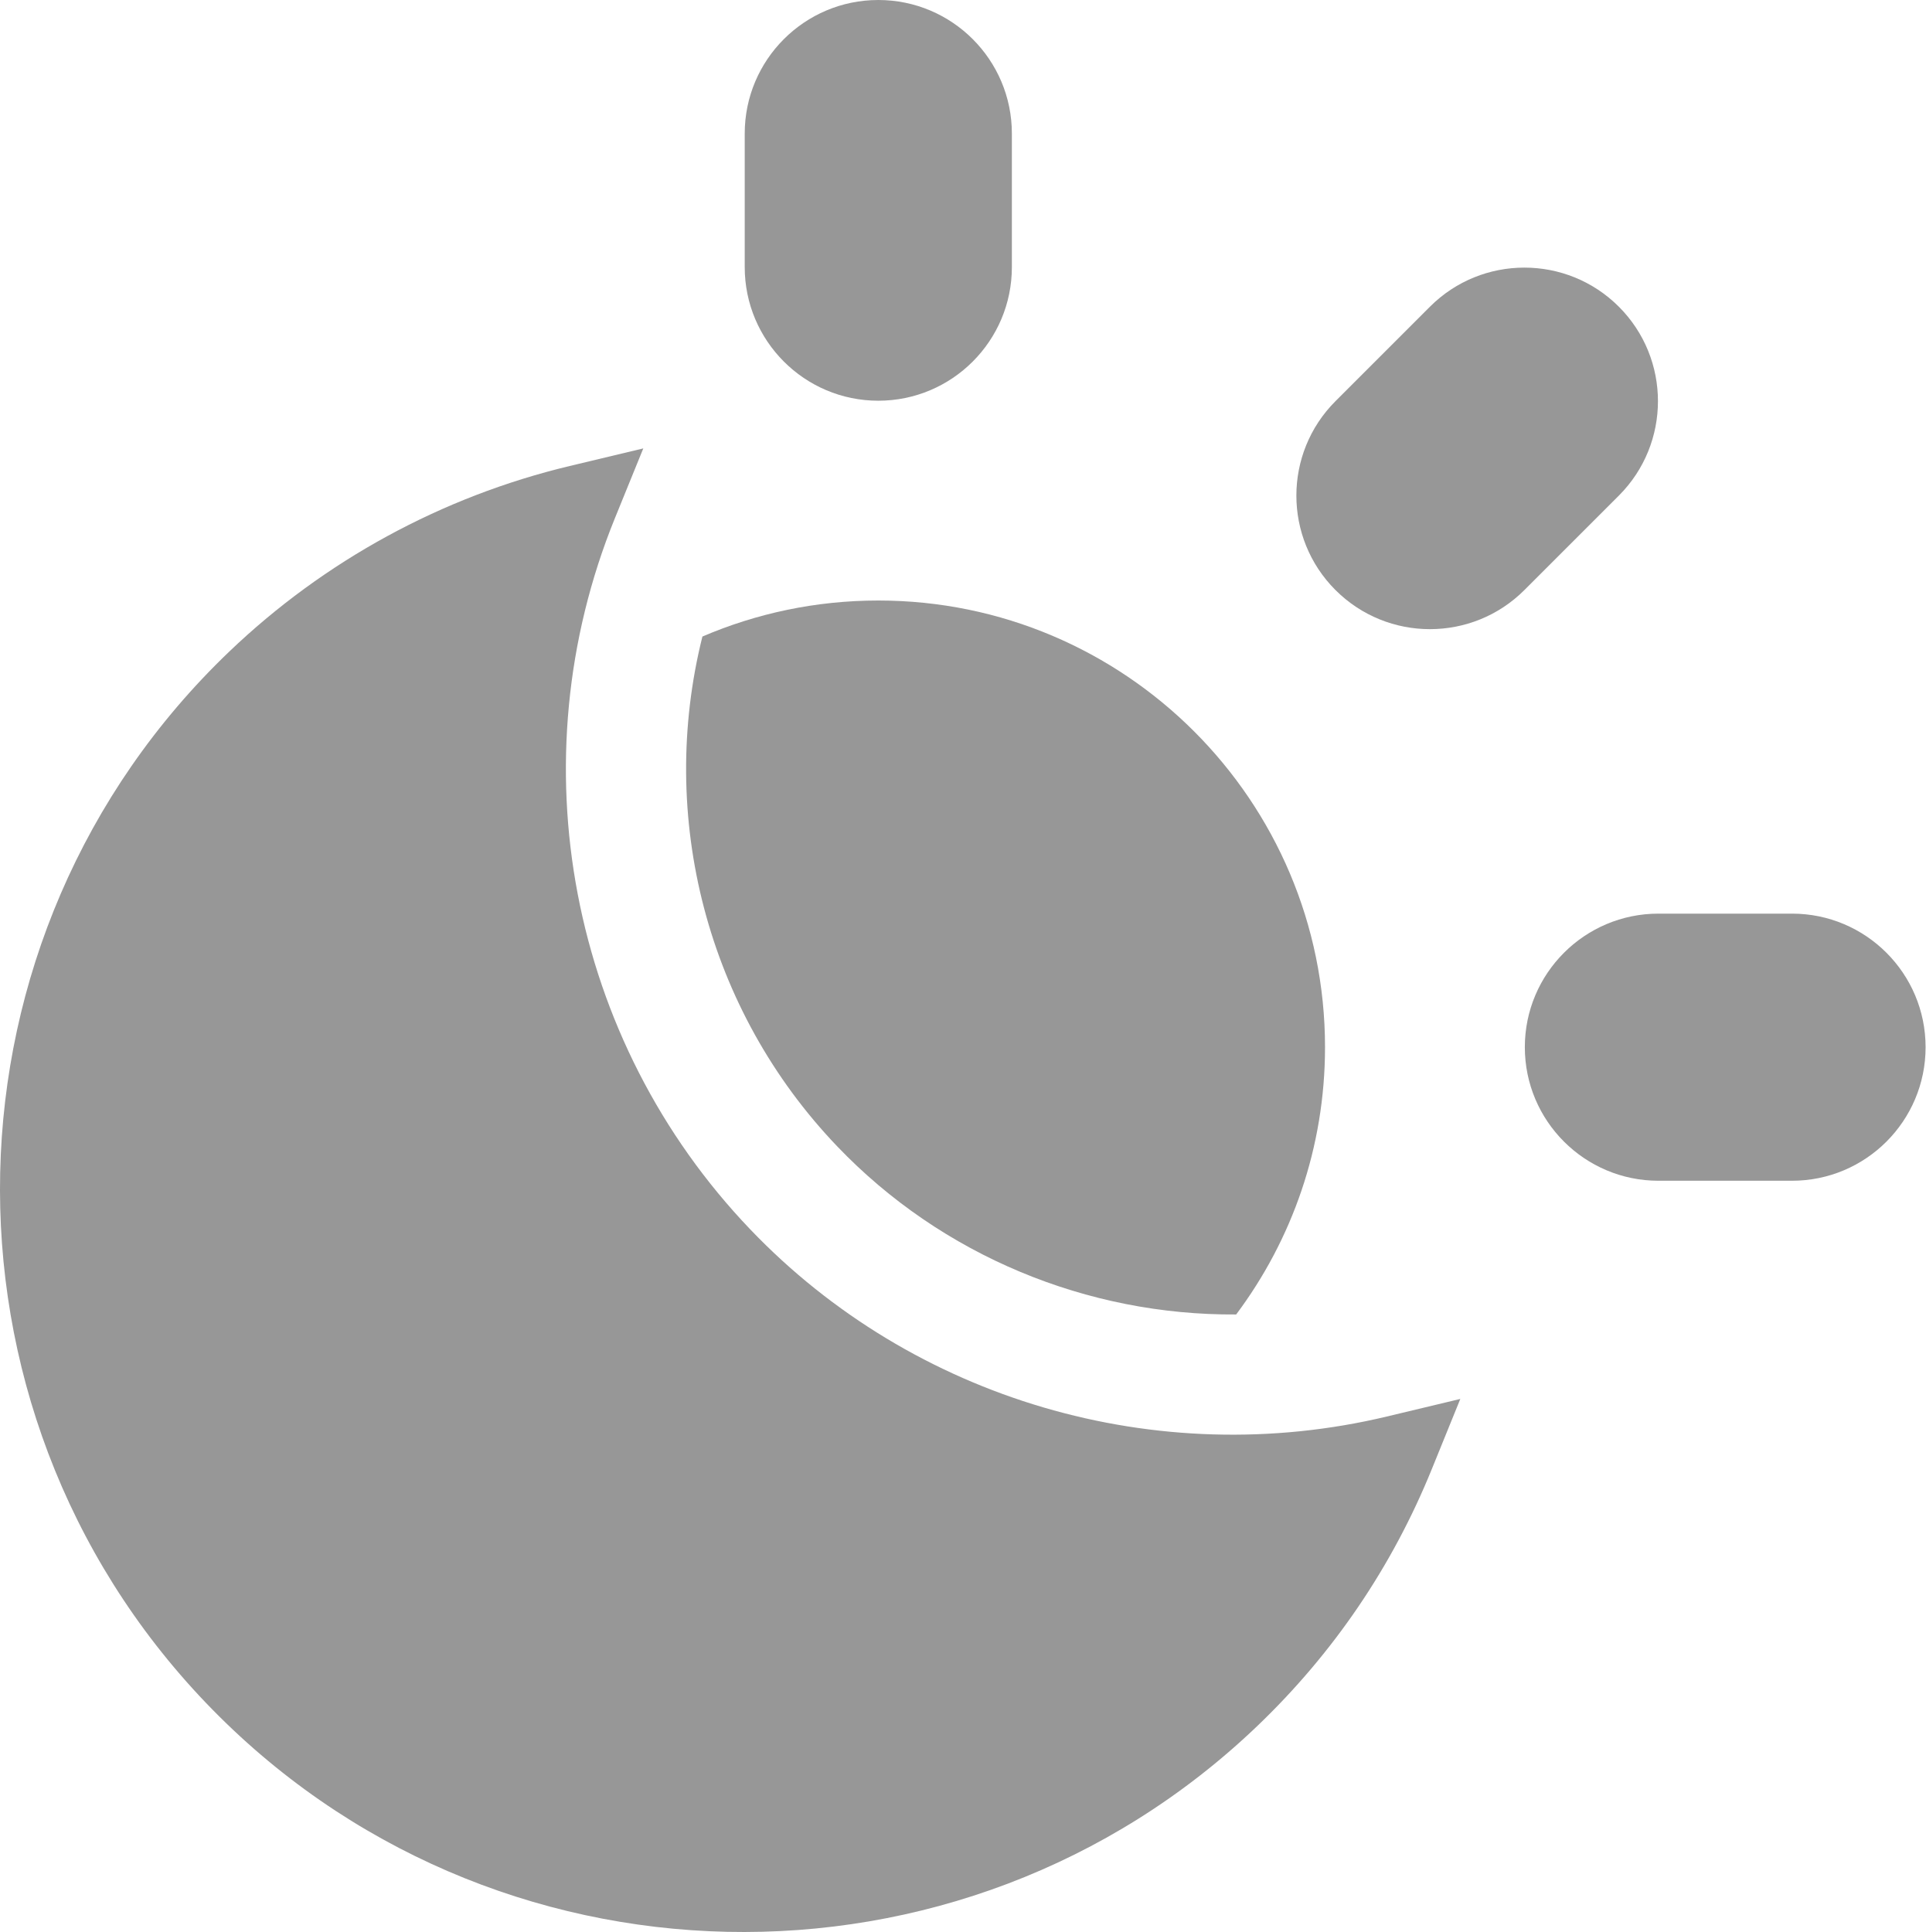
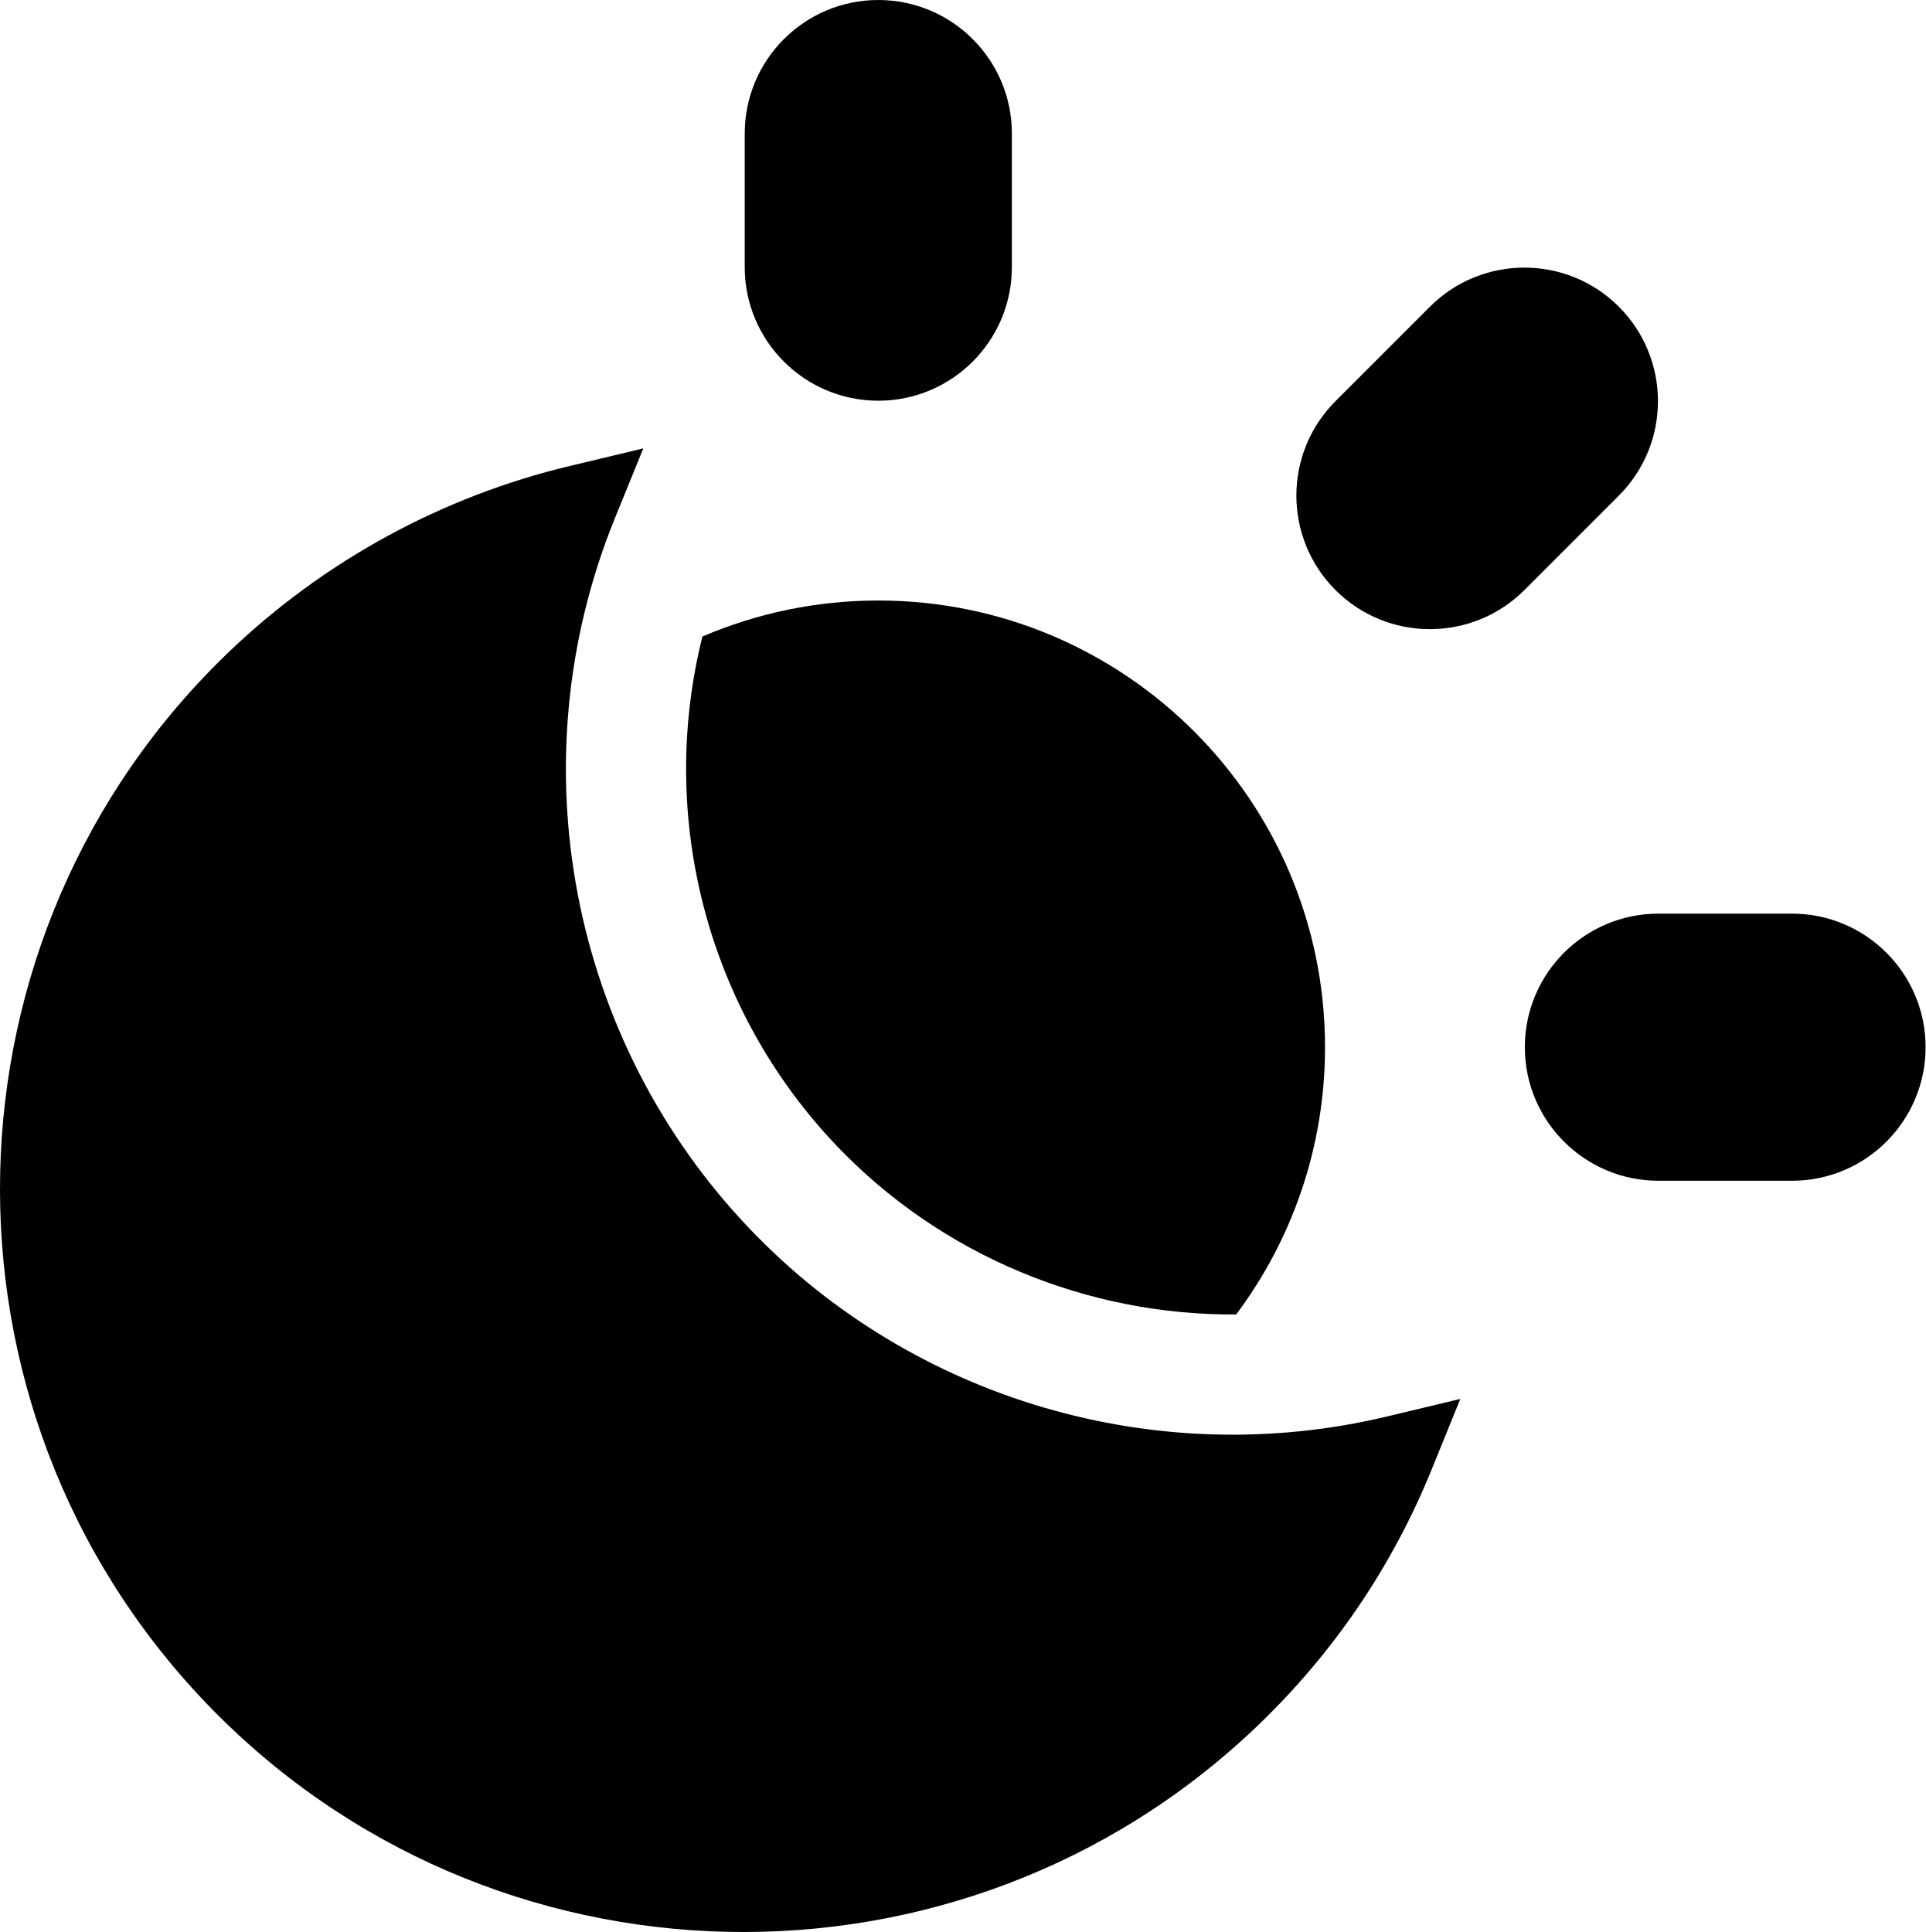
<svg xmlns="http://www.w3.org/2000/svg" version="1.1" id="svg1" width="64.066" height="64.285" viewBox="0 0 64.066 64.285">
  <defs id="defs1" />
  <g id="g1" transform="translate(-149.3357,-98.09068)">
-     <path id="path8" d="m 143.372,74.356 c -7.393,-7.072 -19.16,-6.811 -26.233,0.582 -7.071,7.393 -6.81,19.161 0.582,26.232 2.372,2.269 5.311,3.871 8.497,4.633 l 1.836,0.439 -0.711,-1.748 c -2.461,-6.059 -1.134,-13.024 3.382,-17.744 4.064,-4.249 10.149,-6.038 15.881,-4.668 l 1.835,0.439 -0.71,-1.748 c -0.989,-2.437 -2.456,-4.596 -4.359,-6.417 z" style="fill:#979797;fill-opacity:1;fill-rule:evenodd;stroke:none" transform="matrix(1.333333,0,0,-1.333333,0,254.6667)" />
-     <path id="path10" d="m 130.585,114.099 c 0,1.84 1.493,3.333 3.333,3.333 1.84,0 3.333,-1.493 3.333,-3.333 v -3.333 c 0,-1.84 -1.493,-3.334 -3.333,-3.334 -1.84,0 -3.333,1.494 -3.333,3.334 z" style="fill:#979797;fill-opacity:1;fill-rule:evenodd;stroke:none" transform="matrix(1.333333,0,0,-1.333333,0,254.6667)" />
-     <path id="path14" d="m 153.385,87.966 c -1.84,0 -3.334,1.493 -3.334,3.333 0,1.84 1.494,3.333 3.334,3.333 h 3.333 c 1.84,0 3.333,-1.493 3.333,-3.333 0,-1.84 -1.493,-3.333 -3.333,-3.333 z" style="fill:#979797;fill-opacity:1;fill-rule:evenodd;stroke:none" transform="matrix(1.333333,0,0,-1.333333,0,254.6667)" />
-     <path id="path16" d="m 147.683,109.778 c 1.301,1.301 3.413,1.301 4.714,0 1.301,-1.301 1.301,-3.413 0,-4.714 l -2.357,-2.357 c -1.301,-1.301 -3.413,-1.301 -4.714,0 -1.301,1.301 -1.301,3.413 0,4.714 z" style="fill:#979797;fill-opacity:1;fill-rule:evenodd;stroke:none" transform="matrix(1.333333,0,0,-1.333333,0,254.6667)" />
-     <path id="path20" d="m 142.848,84.629 c -3.711,-0.026 -7.343,1.464 -9.955,4.195 -3.256,3.403 -4.488,8.23 -3.364,12.723 1.347,0.578 2.831,0.899 4.389,0.899 6.153,0 11.147,-4.995 11.147,-11.147 0,-2.5 -0.824,-4.809 -2.217,-6.67 z" style="fill:#979797;fill-opacity:1;fill-rule:evenodd;stroke:none" transform="matrix(1.333333,0,0,-1.333333,0,254.6667)" />
+     <path id="path8" d="m 143.372,74.356 c -7.393,-7.072 -19.16,-6.811 -26.233,0.582 -7.071,7.393 -6.81,19.161 0.582,26.232 2.372,2.269 5.311,3.871 8.497,4.633 l 1.836,0.439 -0.711,-1.748 c -2.461,-6.059 -1.134,-13.024 3.382,-17.744 4.064,-4.249 10.149,-6.038 15.881,-4.668 l 1.835,0.439 -0.71,-1.748 c -0.989,-2.437 -2.456,-4.596 -4.359,-6.417 z" style="fill:currentColor;fill-opacity:1;fill-rule:evenodd;stroke:none" transform="matrix(1.333333,0,0,-1.333333,0,254.6667)" />
+     <path id="path10" d="m 130.585,114.099 c 0,1.84 1.493,3.333 3.333,3.333 1.84,0 3.333,-1.493 3.333,-3.333 v -3.333 c 0,-1.84 -1.493,-3.334 -3.333,-3.334 -1.84,0 -3.333,1.494 -3.333,3.334 z" style="fill:currentColor;fill-opacity:1;fill-rule:evenodd;stroke:none" transform="matrix(1.333333,0,0,-1.333333,0,254.6667)" />
+     <path id="path14" d="m 153.385,87.966 c -1.84,0 -3.334,1.493 -3.334,3.333 0,1.84 1.494,3.333 3.334,3.333 h 3.333 c 1.84,0 3.333,-1.493 3.333,-3.333 0,-1.84 -1.493,-3.333 -3.333,-3.333 z" style="fill:currentColor;fill-opacity:1;fill-rule:evenodd;stroke:none" transform="matrix(1.333333,0,0,-1.333333,0,254.6667)" />
+     <path id="path16" d="m 147.683,109.778 c 1.301,1.301 3.413,1.301 4.714,0 1.301,-1.301 1.301,-3.413 0,-4.714 l -2.357,-2.357 c -1.301,-1.301 -3.413,-1.301 -4.714,0 -1.301,1.301 -1.301,3.413 0,4.714 z" style="fill:currentColor;fill-opacity:1;fill-rule:evenodd;stroke:none" transform="matrix(1.333333,0,0,-1.333333,0,254.6667)" />
+     <path id="path20" d="m 142.848,84.629 c -3.711,-0.026 -7.343,1.464 -9.955,4.195 -3.256,3.403 -4.488,8.23 -3.364,12.723 1.347,0.578 2.831,0.899 4.389,0.899 6.153,0 11.147,-4.995 11.147,-11.147 0,-2.5 -0.824,-4.809 -2.217,-6.67 z" style="fill:currentColor;fill-opacity:1;fill-rule:evenodd;stroke:none" transform="matrix(1.333333,0,0,-1.333333,0,254.6667)" />
  </g>
</svg>
